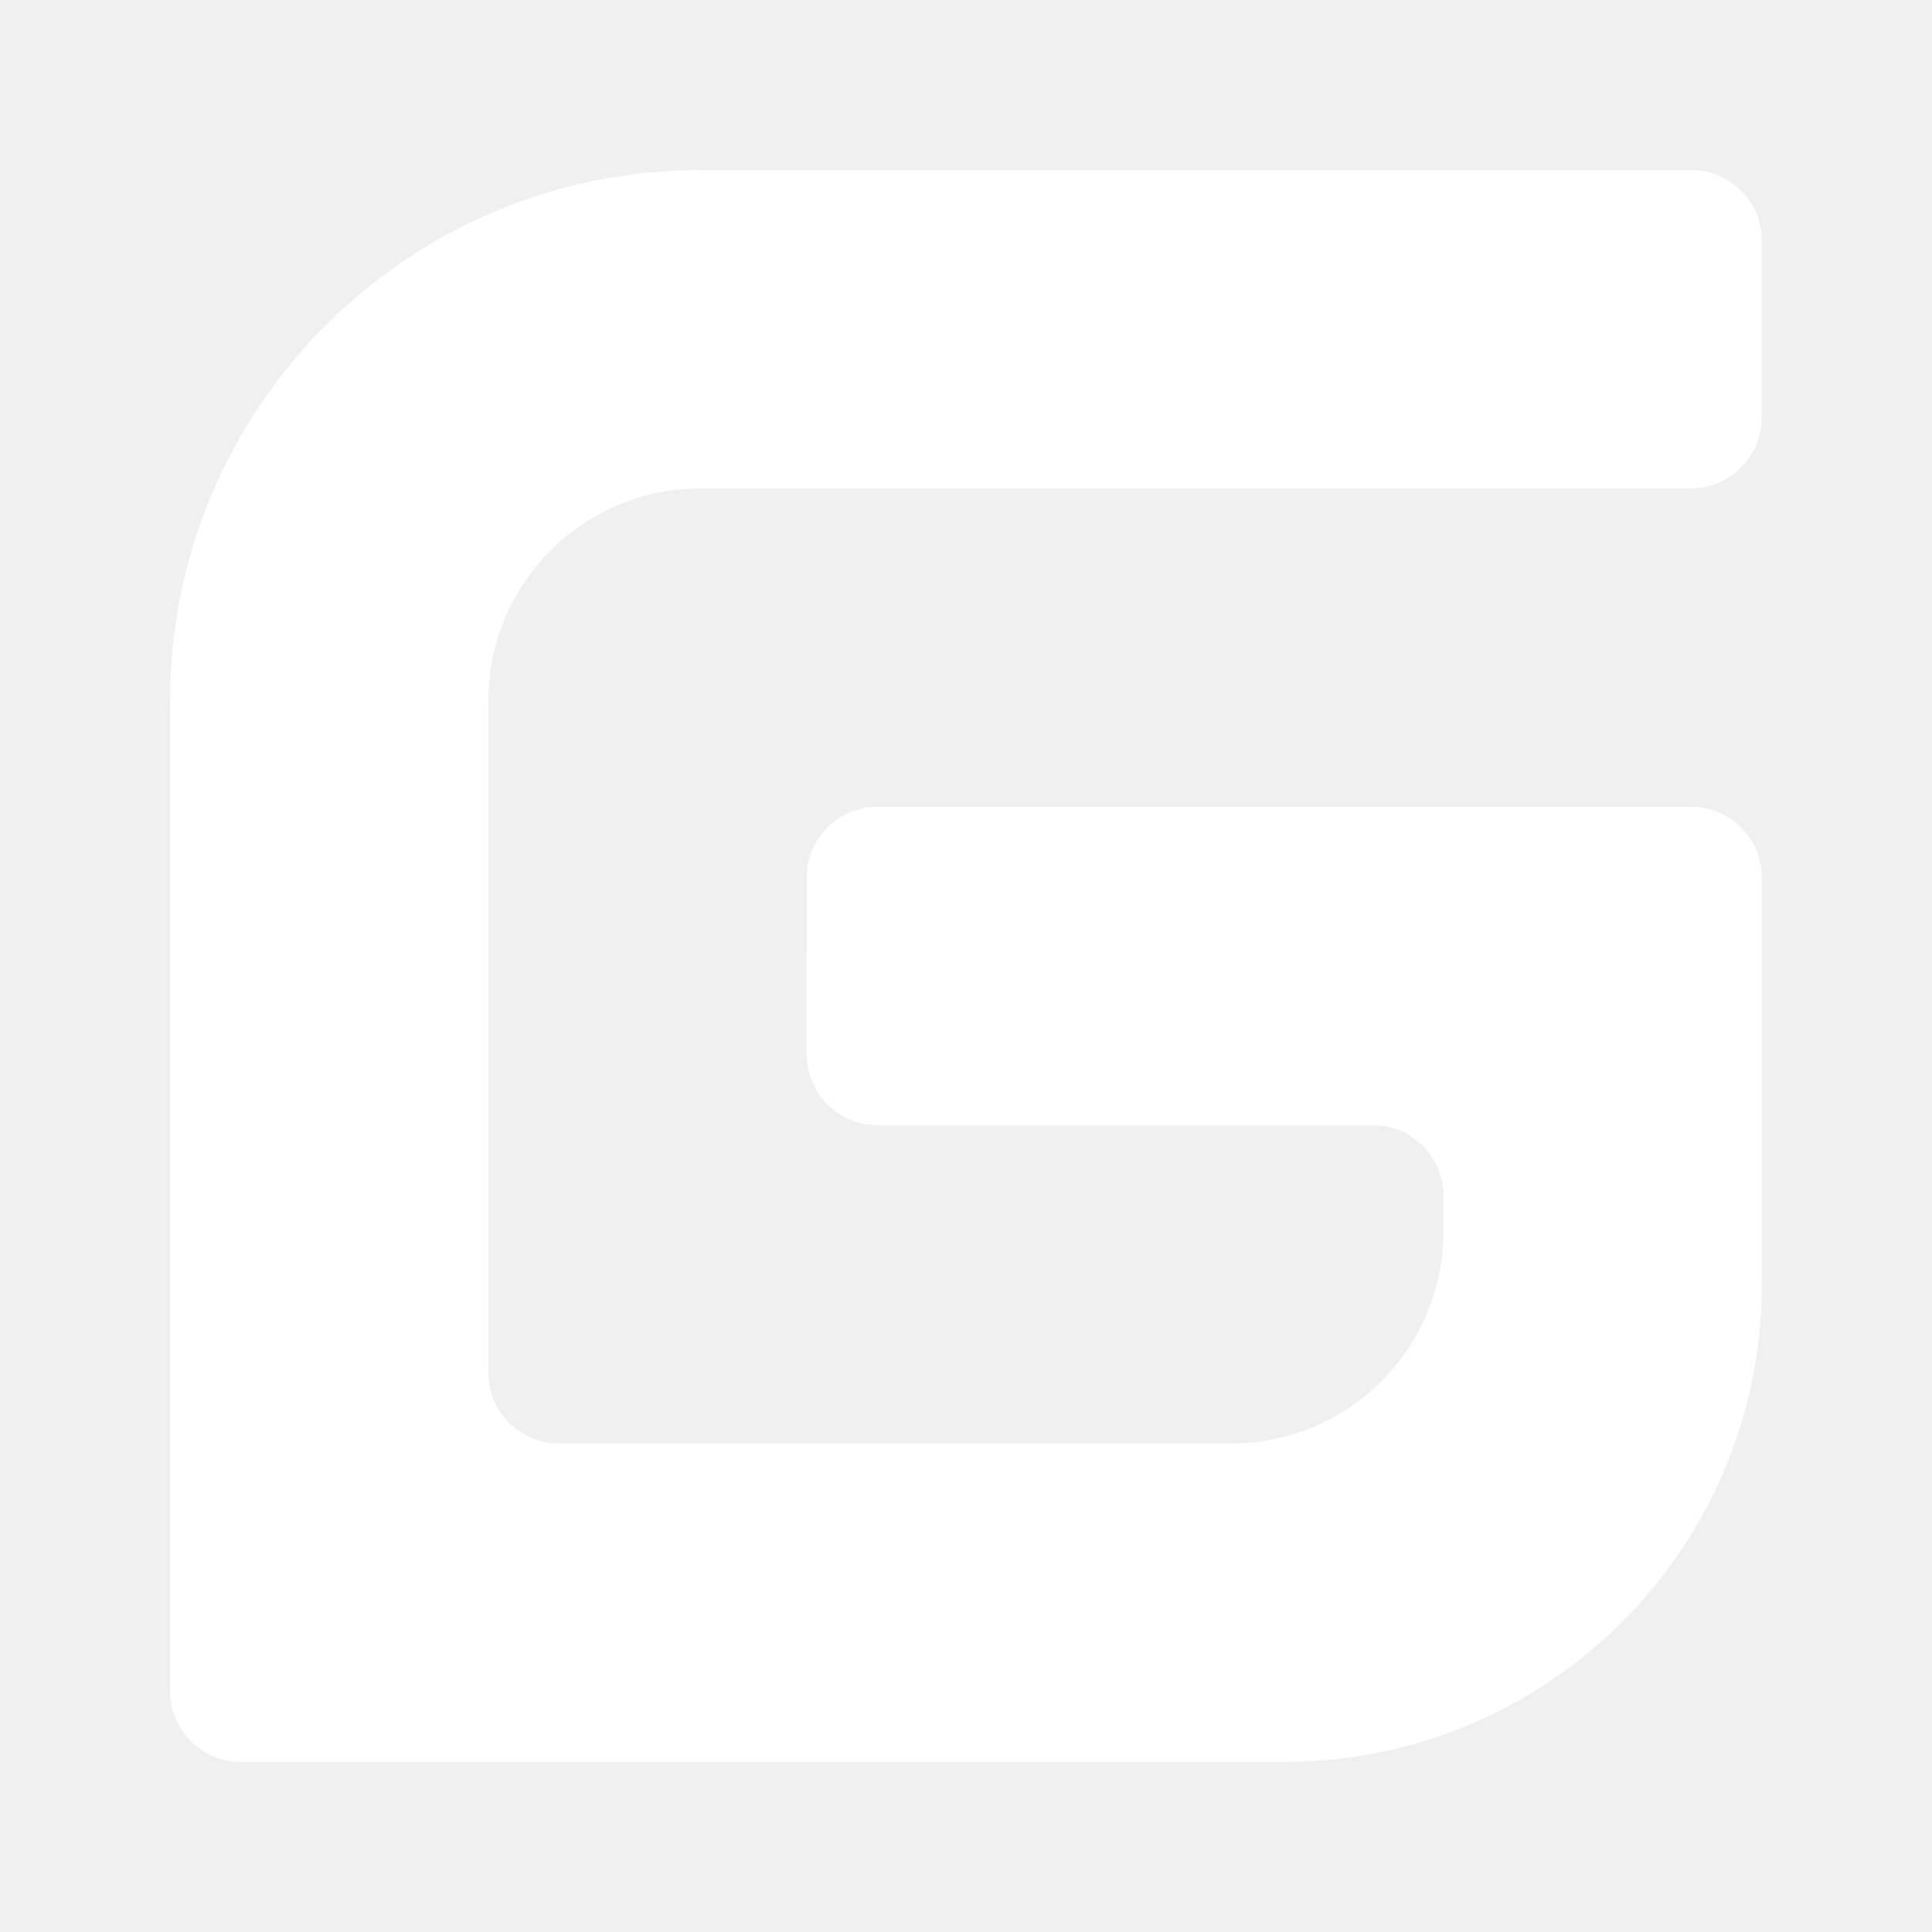
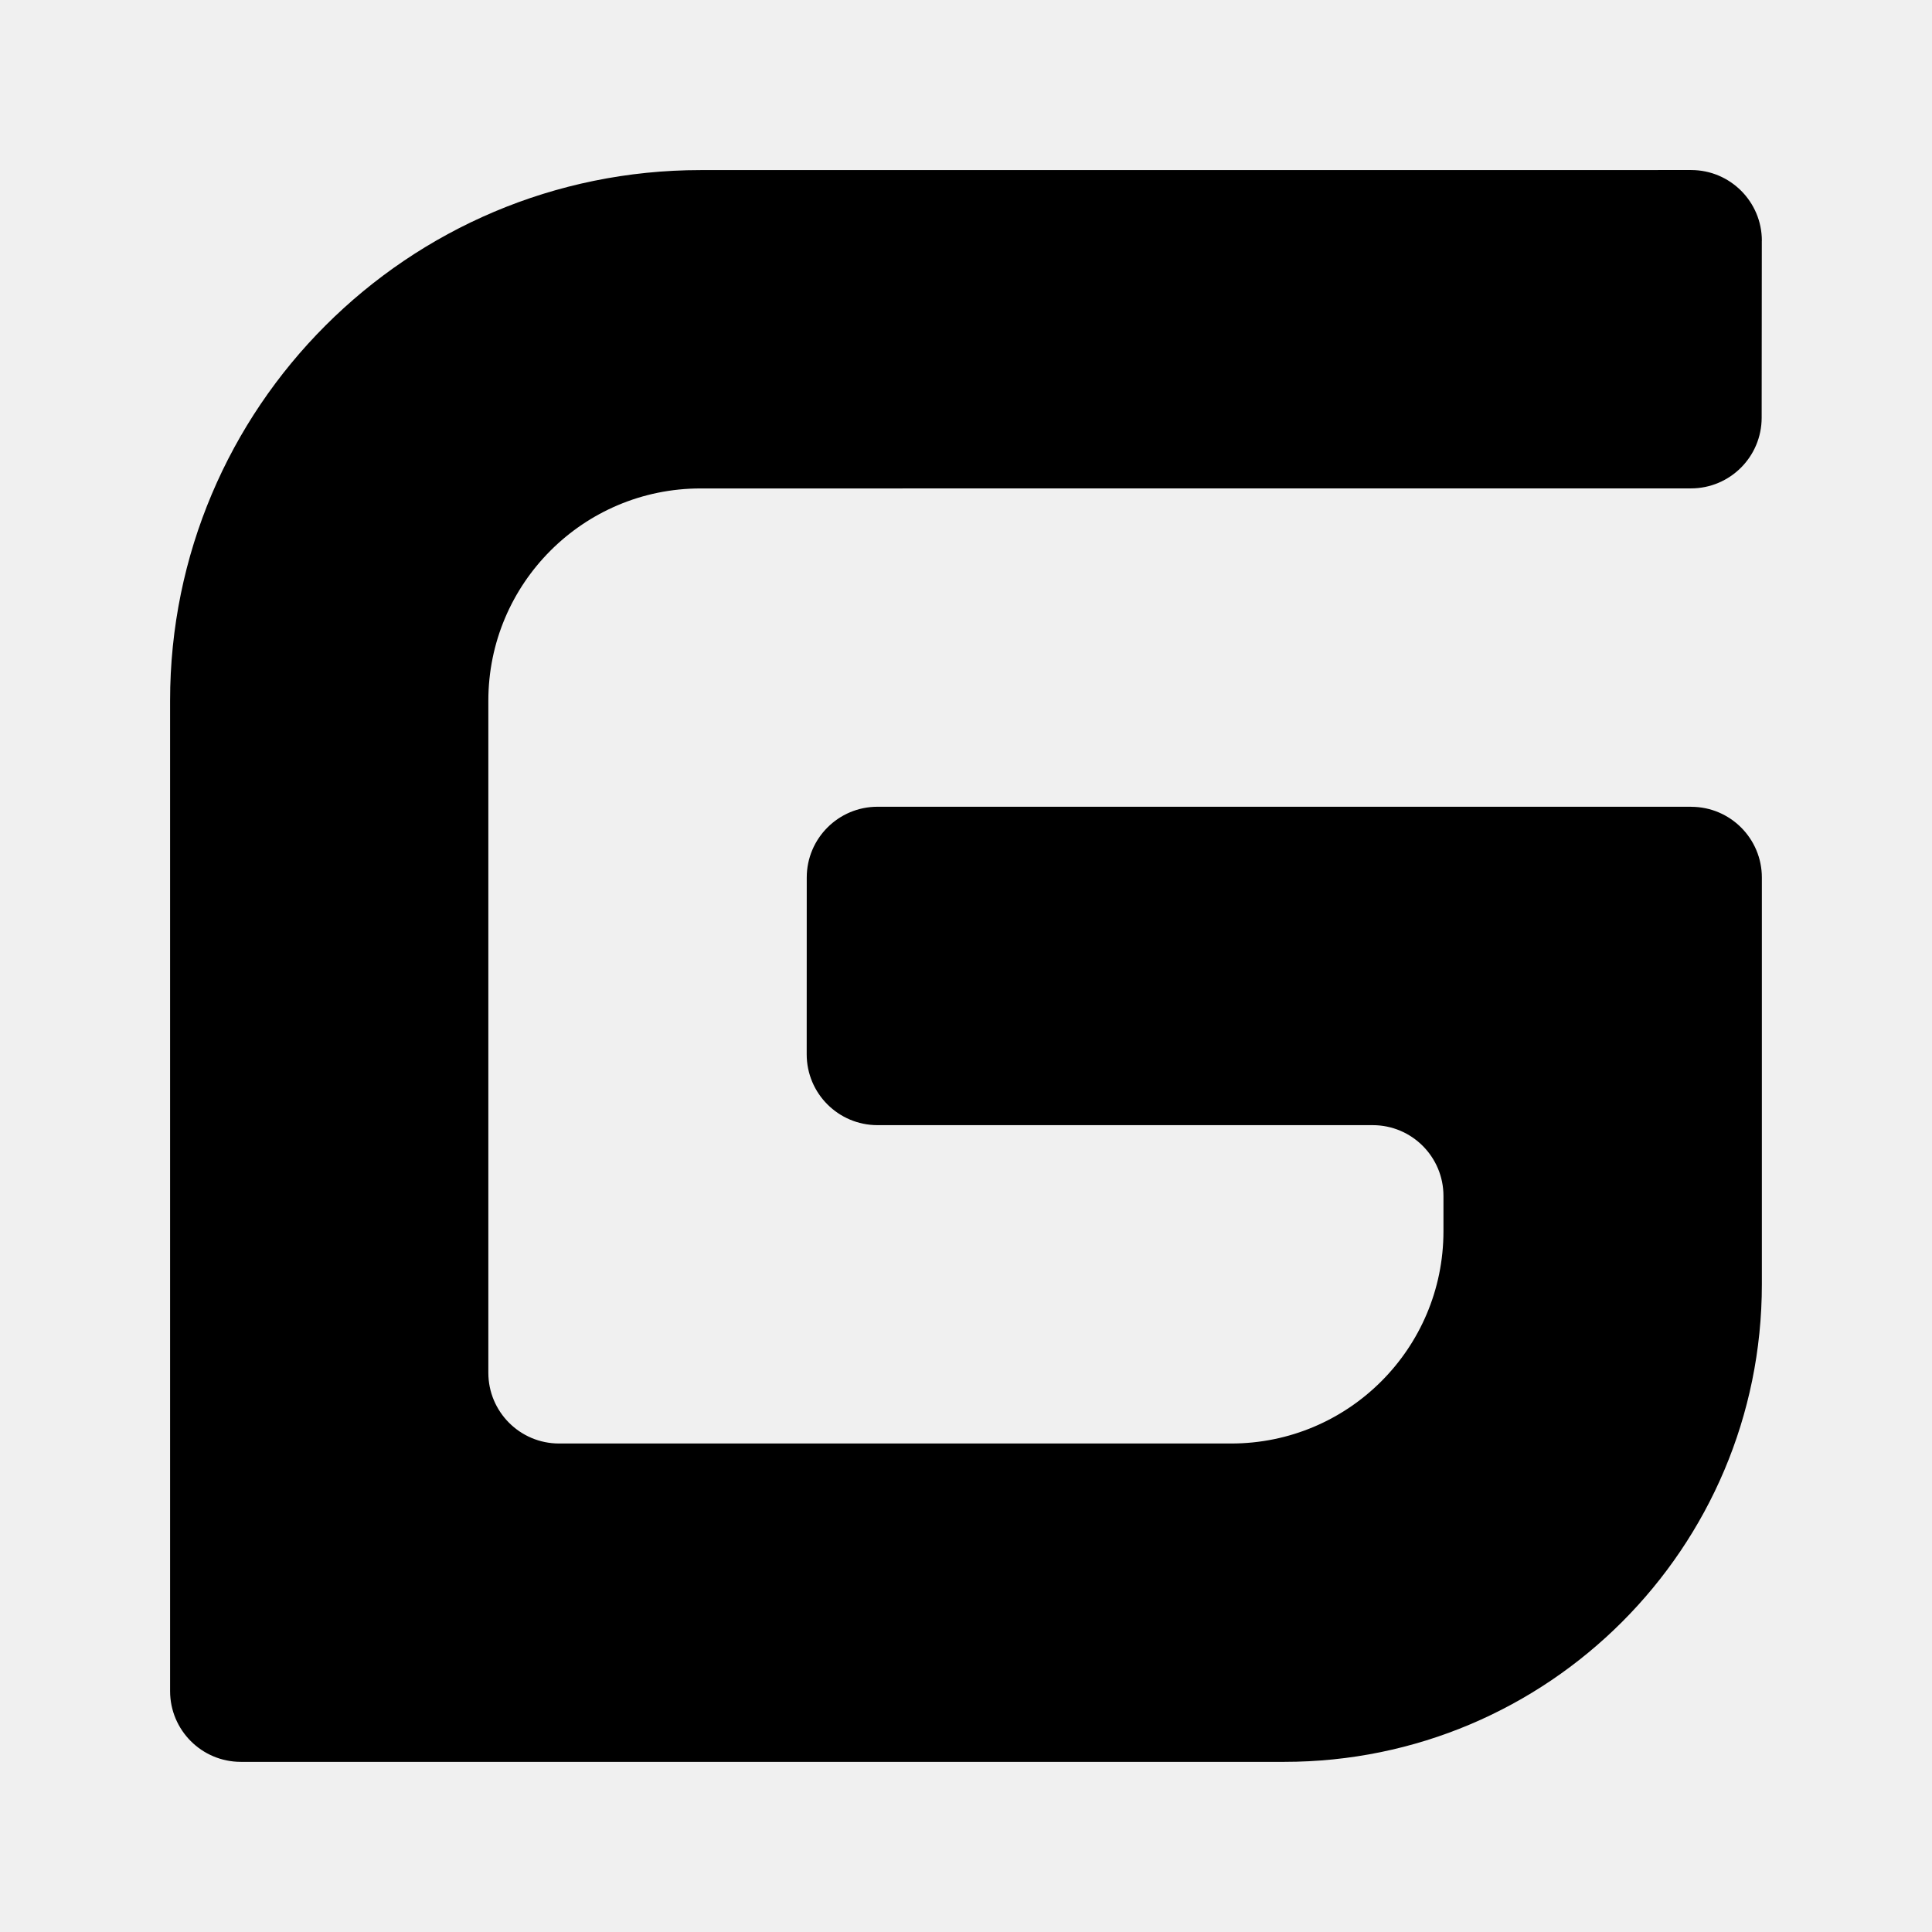
<svg xmlns="http://www.w3.org/2000/svg" t="1710827186605" class="icon" viewBox="0 0 1024 1024" version="1.1" p-id="5616" width="200" height="200">
-   <path d="M896.305 427.593H465.084c-20.696 0-37.491 16.794-37.491 37.491l-0.026 93.753c0 20.696 16.768 37.491 37.491 37.517h262.513c20.696 0 37.491 16.794 37.491 37.491v18.745a112.498 112.498 0 0 1-112.498 112.498H296.323a37.491 37.491 0 0 1-37.491-37.491V371.384a112.498 112.498 0 0 1 112.498-112.498L896.226 258.859c20.696 0 37.491-16.768 37.491-37.464L933.796 127.642h0.026A37.491 37.491 0 0 0 896.358 90.125h-0.026L371.384 90.151C216.069 90.151 90.151 216.069 90.151 371.384v524.948c0 20.696 16.794 37.491 37.491 37.491h553.079a253.101 253.101 0 0 0 253.101-253.101v-215.611c0-20.696-16.794-37.491-37.491-37.491z" p-id="5617" fill="#ffffff" />
+   <path d="M896.305 427.593H465.084c-20.696 0-37.491 16.794-37.491 37.491l-0.026 93.753c0 20.696 16.768 37.491 37.491 37.517h262.513c20.696 0 37.491 16.794 37.491 37.491v18.745a112.498 112.498 0 0 1-112.498 112.498H296.323a37.491 37.491 0 0 1-37.491-37.491V371.384a112.498 112.498 0 0 1 112.498-112.498L896.226 258.859c20.696 0 37.491-16.768 37.491-37.464L933.796 127.642h0.026A37.491 37.491 0 0 0 896.358 90.125h-0.026L371.384 90.151C216.069 90.151 90.151 216.069 90.151 371.384v524.948c0 20.696 16.794 37.491 37.491 37.491h553.079a253.101 253.101 0 0 0 253.101-253.101v-215.611c0-20.696-16.794-37.491-37.491-37.491z" p-id="5617" fill="currentColor" />
</svg>
